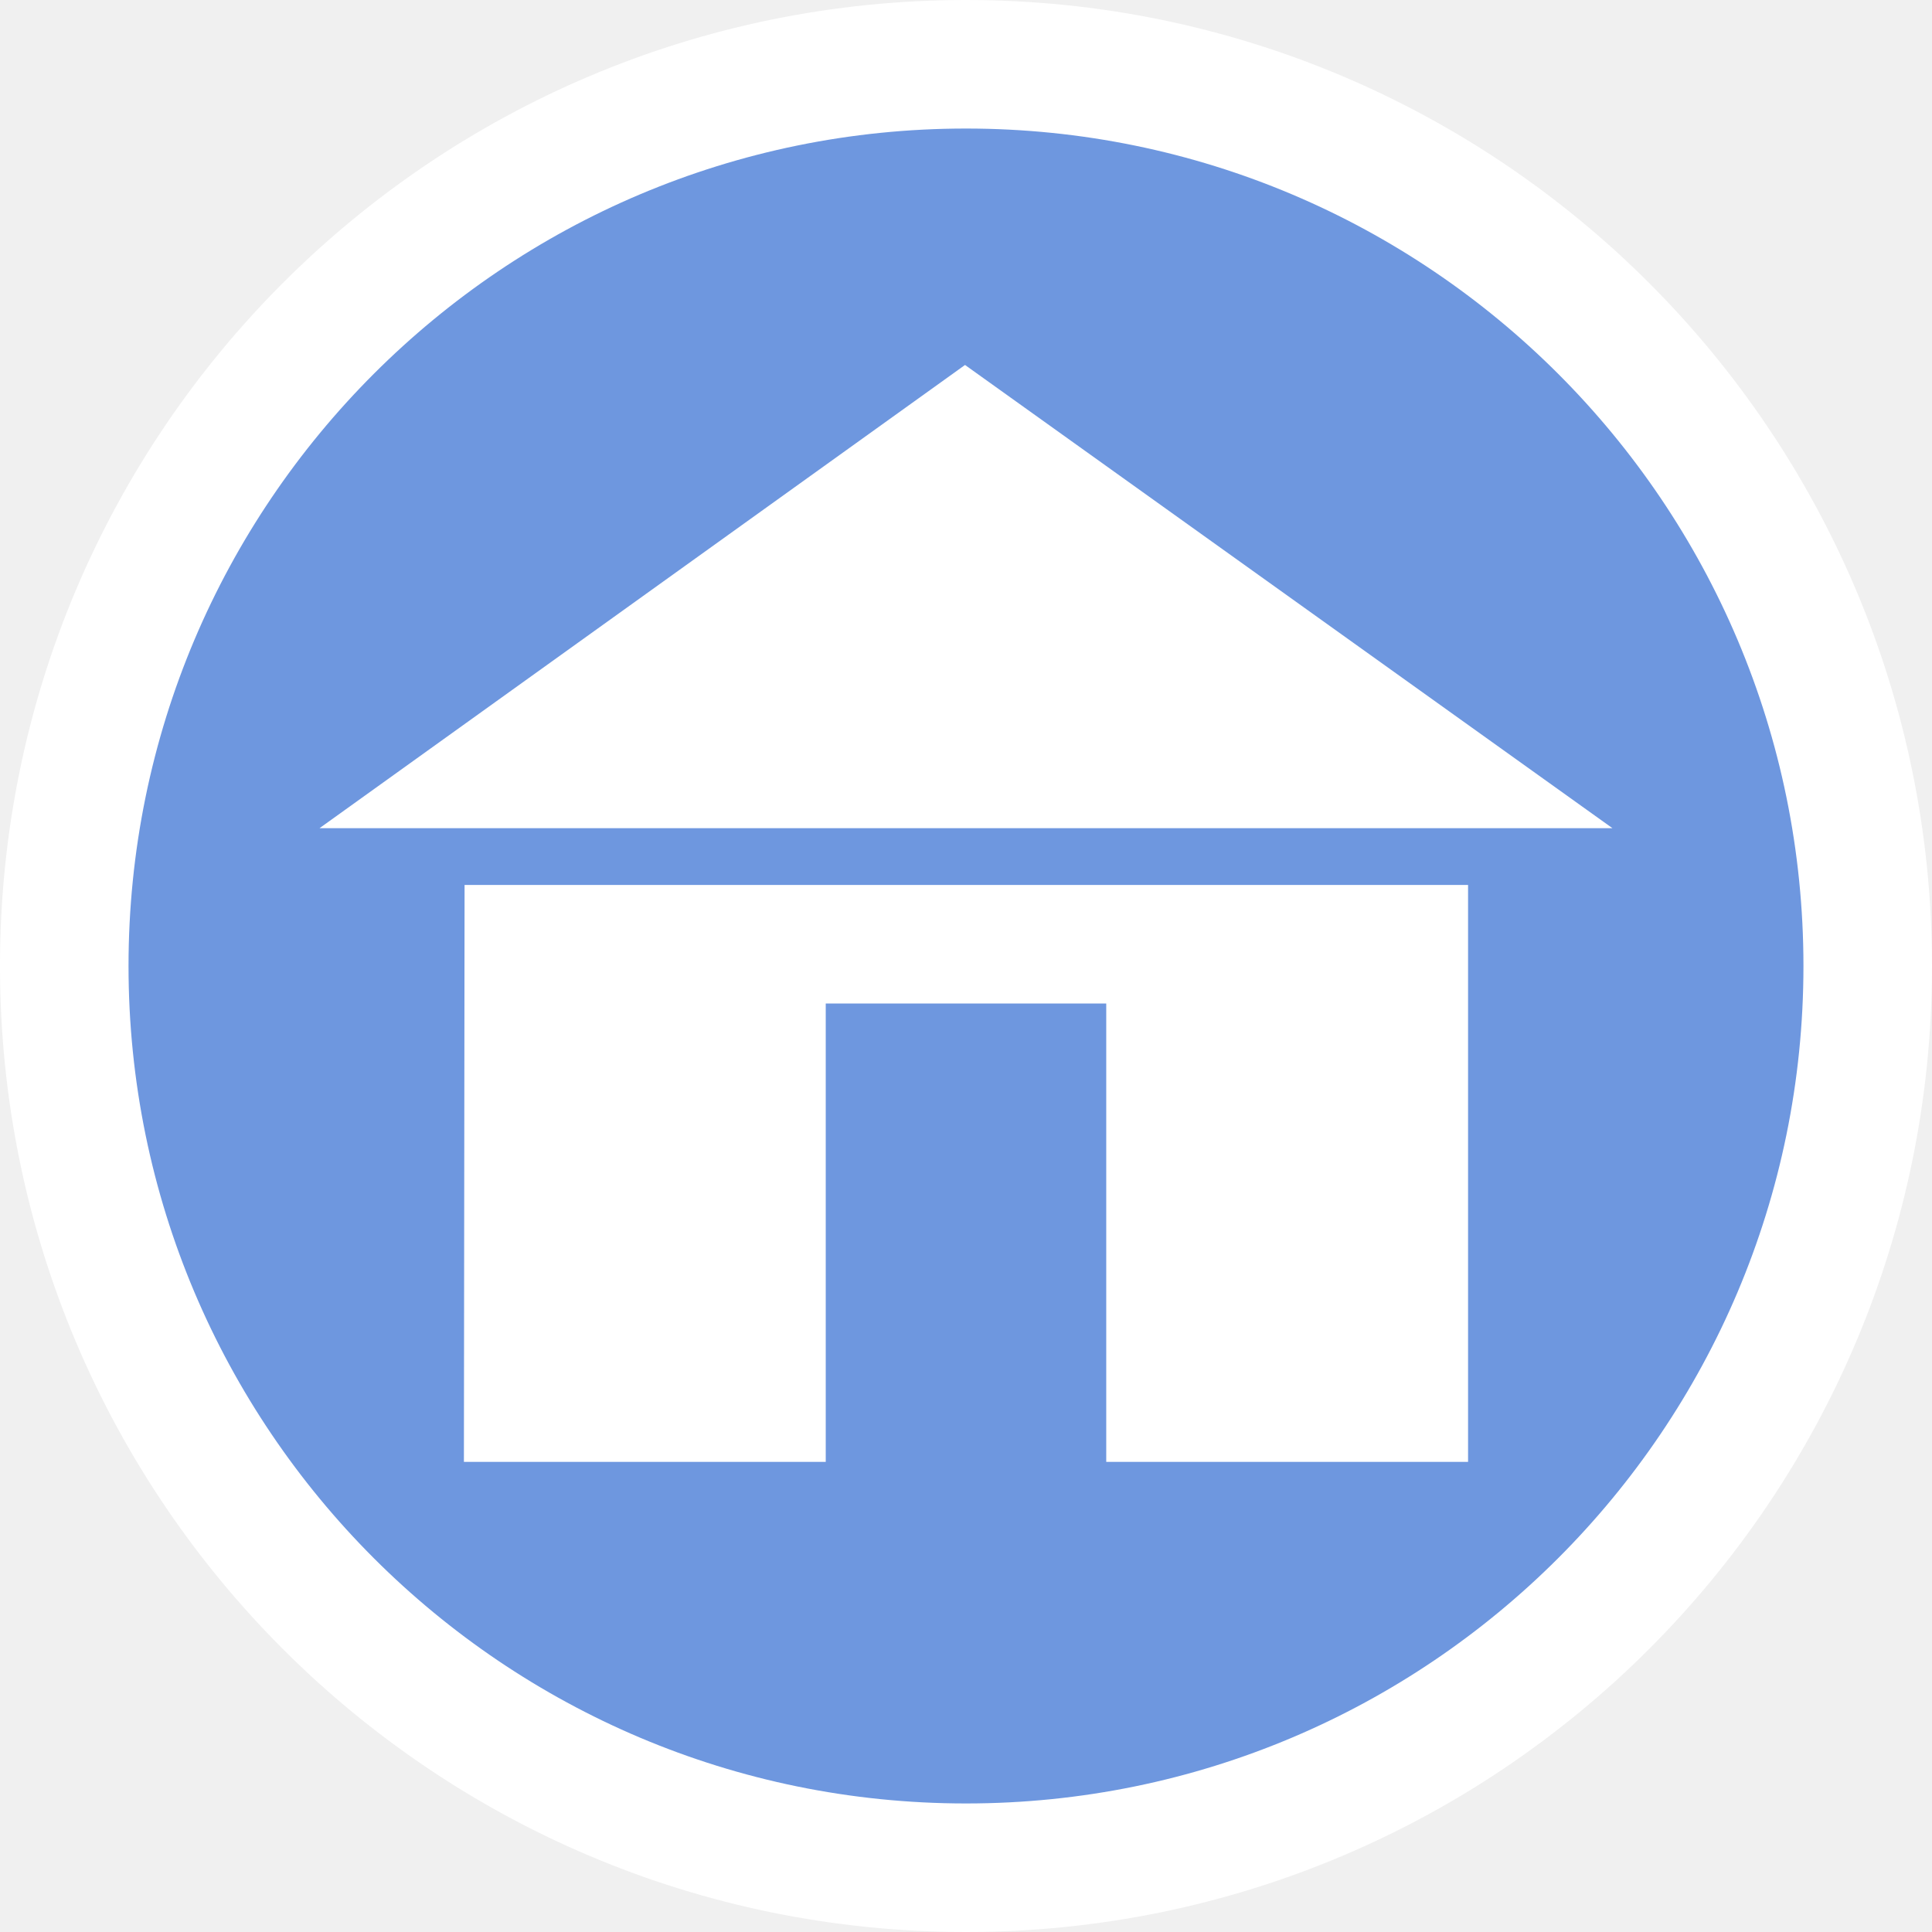
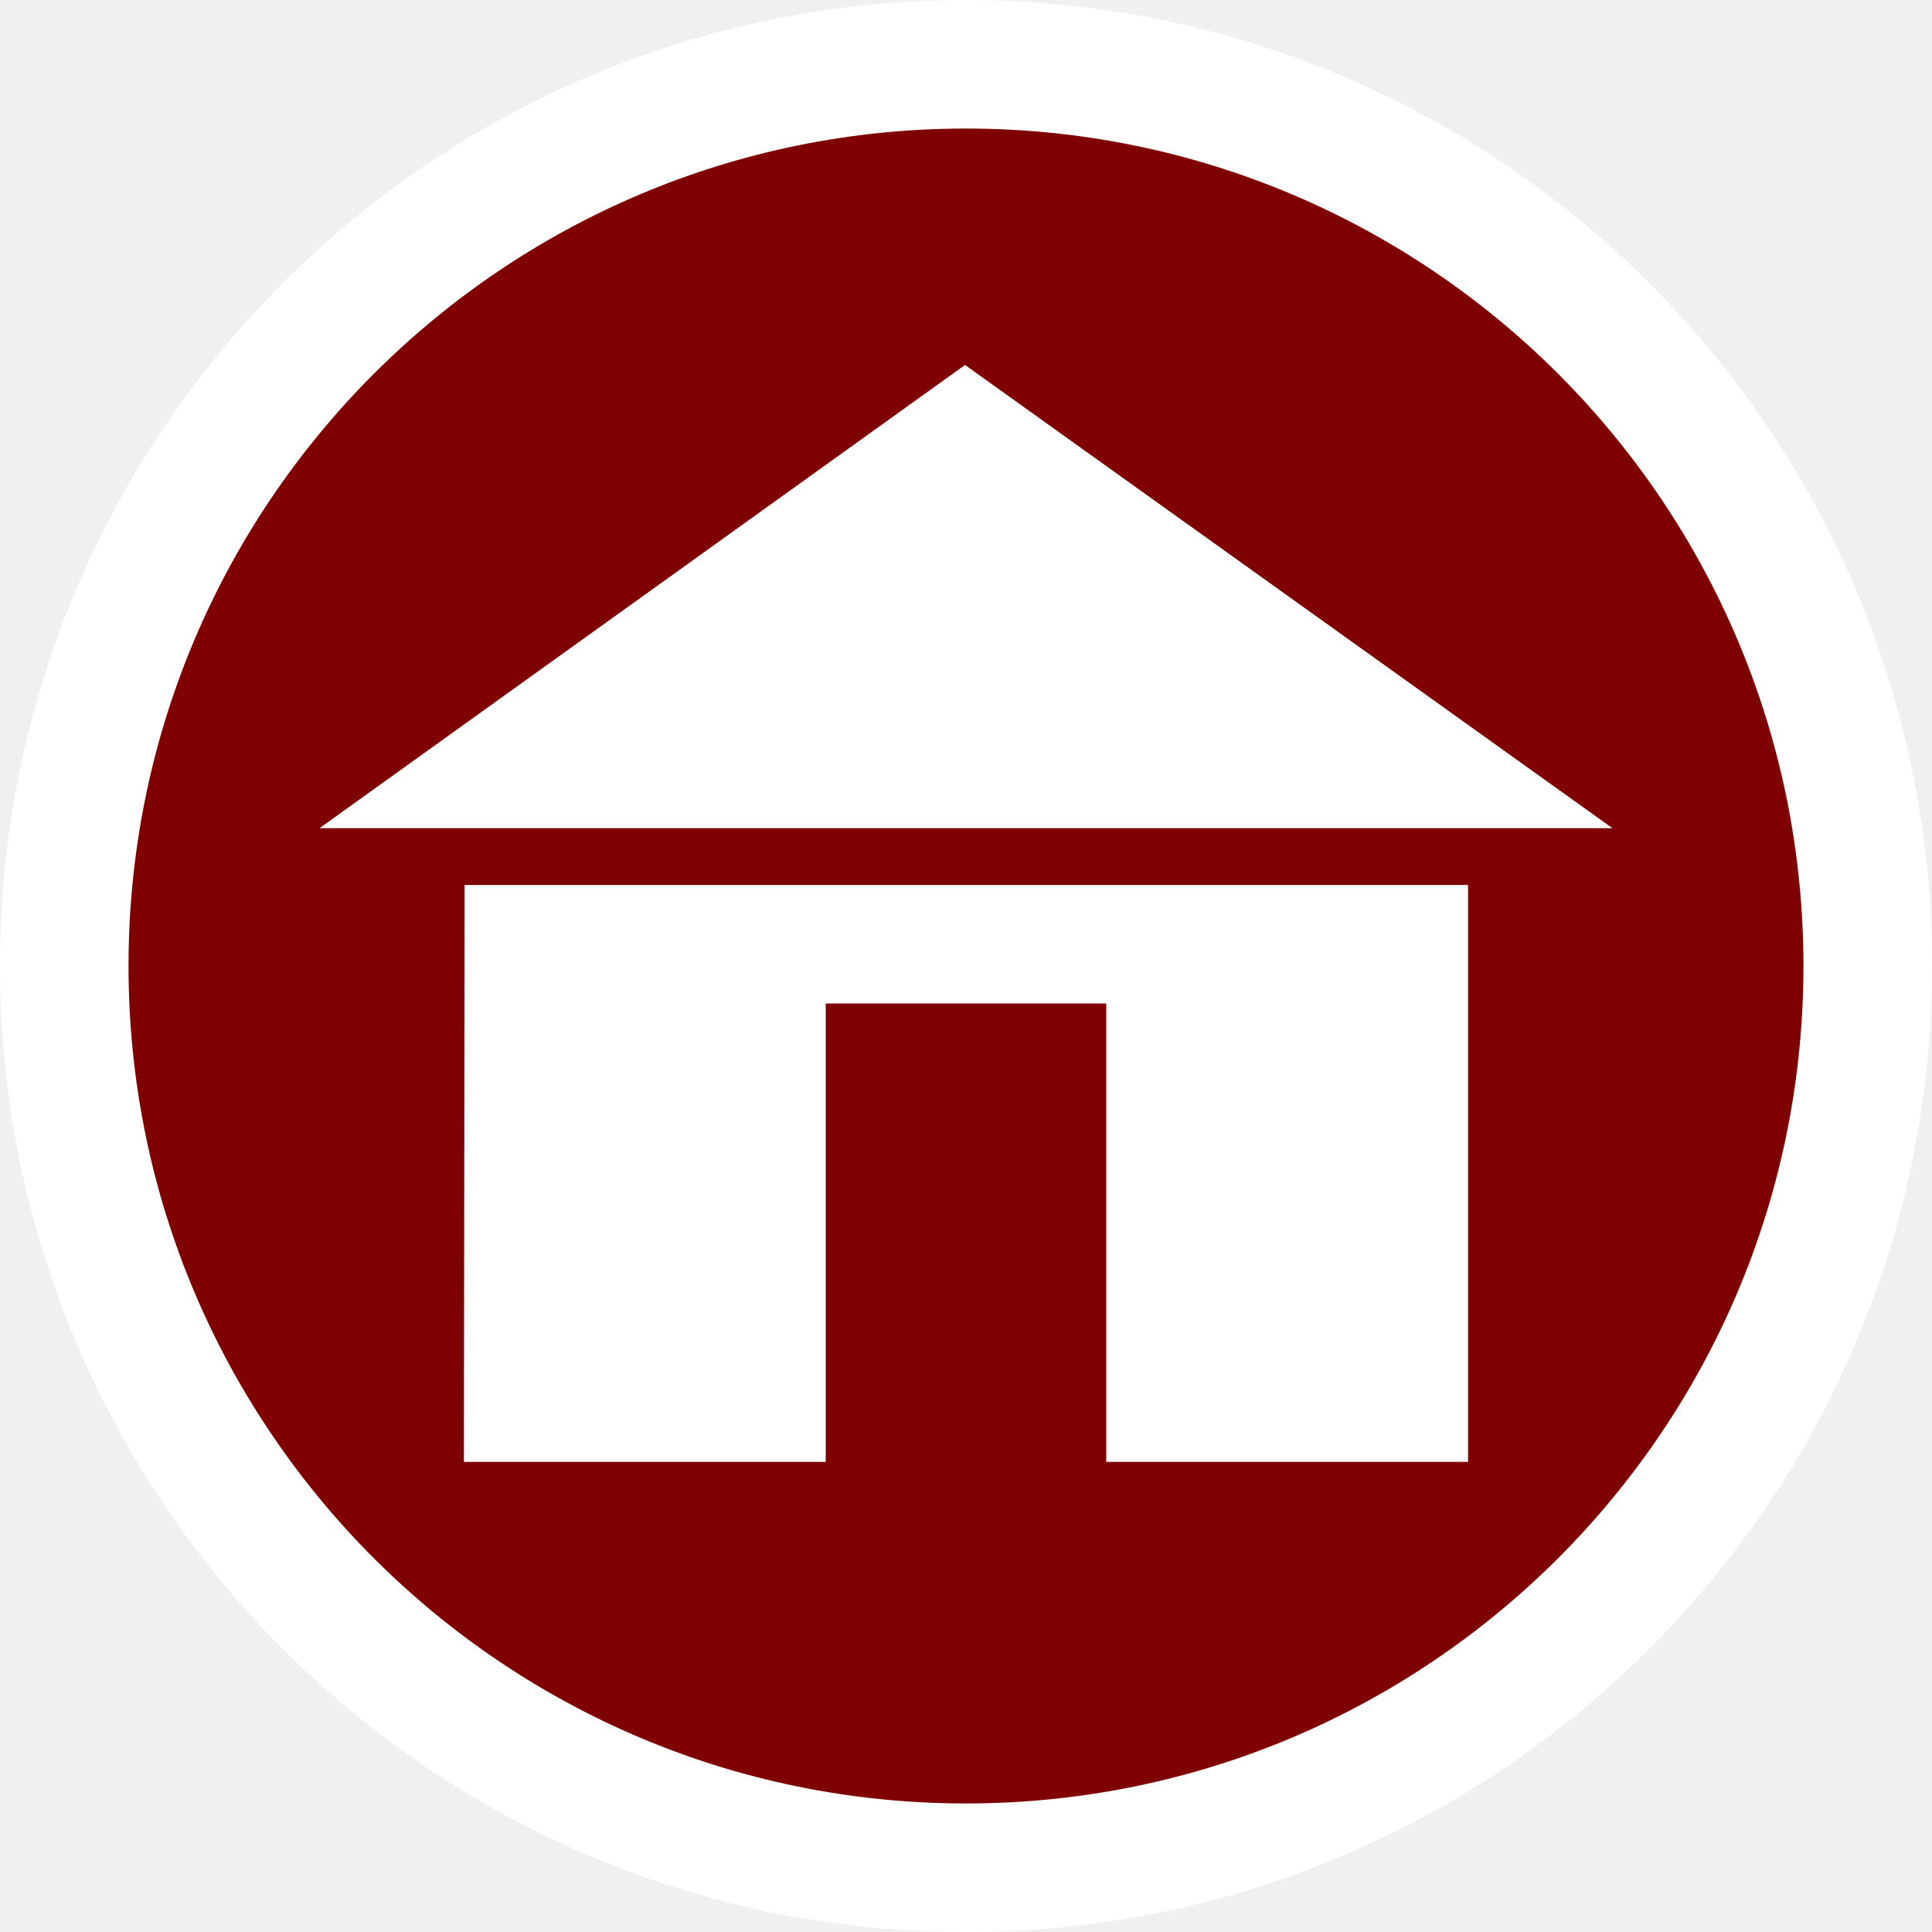
<svg xmlns="http://www.w3.org/2000/svg" width="32mm" height="32mm" viewBox="0 0 32 32" version="1.1" id="svg1">
  <defs id="defs1" />
  <g id="layer1" transform="translate(-42.66421,-71.524)">
-     <circle style="fill:#6e97df;fill-opacity:1;stroke:#ffffff;stroke-width:4.258;stroke-linecap:square;stroke-opacity:1;paint-order:markers stroke fill" id="path1" cx="58.664" cy="87.524" r="13.871" />
+     <circle style="fill:#7f0000;fill-opacity:1;stroke:#ffffff;stroke-width:4.258;stroke-linecap:square;stroke-opacity:1;paint-order:markers stroke fill" id="path1" cx="58.664" cy="87.524" r="13.871" />
    <g id="g3">
      <path style="fill:#ffffff;fill-opacity:1;stroke:none;stroke-width:7.088;stroke-linecap:square;stroke-opacity:1;paint-order:markers stroke fill" d="M 47.957,85.241 H 69.371 L 58.648,77.569 Z" id="path2" />
      <path style="fill:#ffffff;fill-opacity:1;stroke:none;stroke-width:6;stroke-linecap:square;stroke-opacity:1;paint-order:markers stroke fill" d="m 50.348,95.737 h 5.993 v -7.592 h 4.646 v 7.592 h 5.993 V 86.182 H 50.359 Z" id="path3" />
    </g>
  </g>
</svg>
